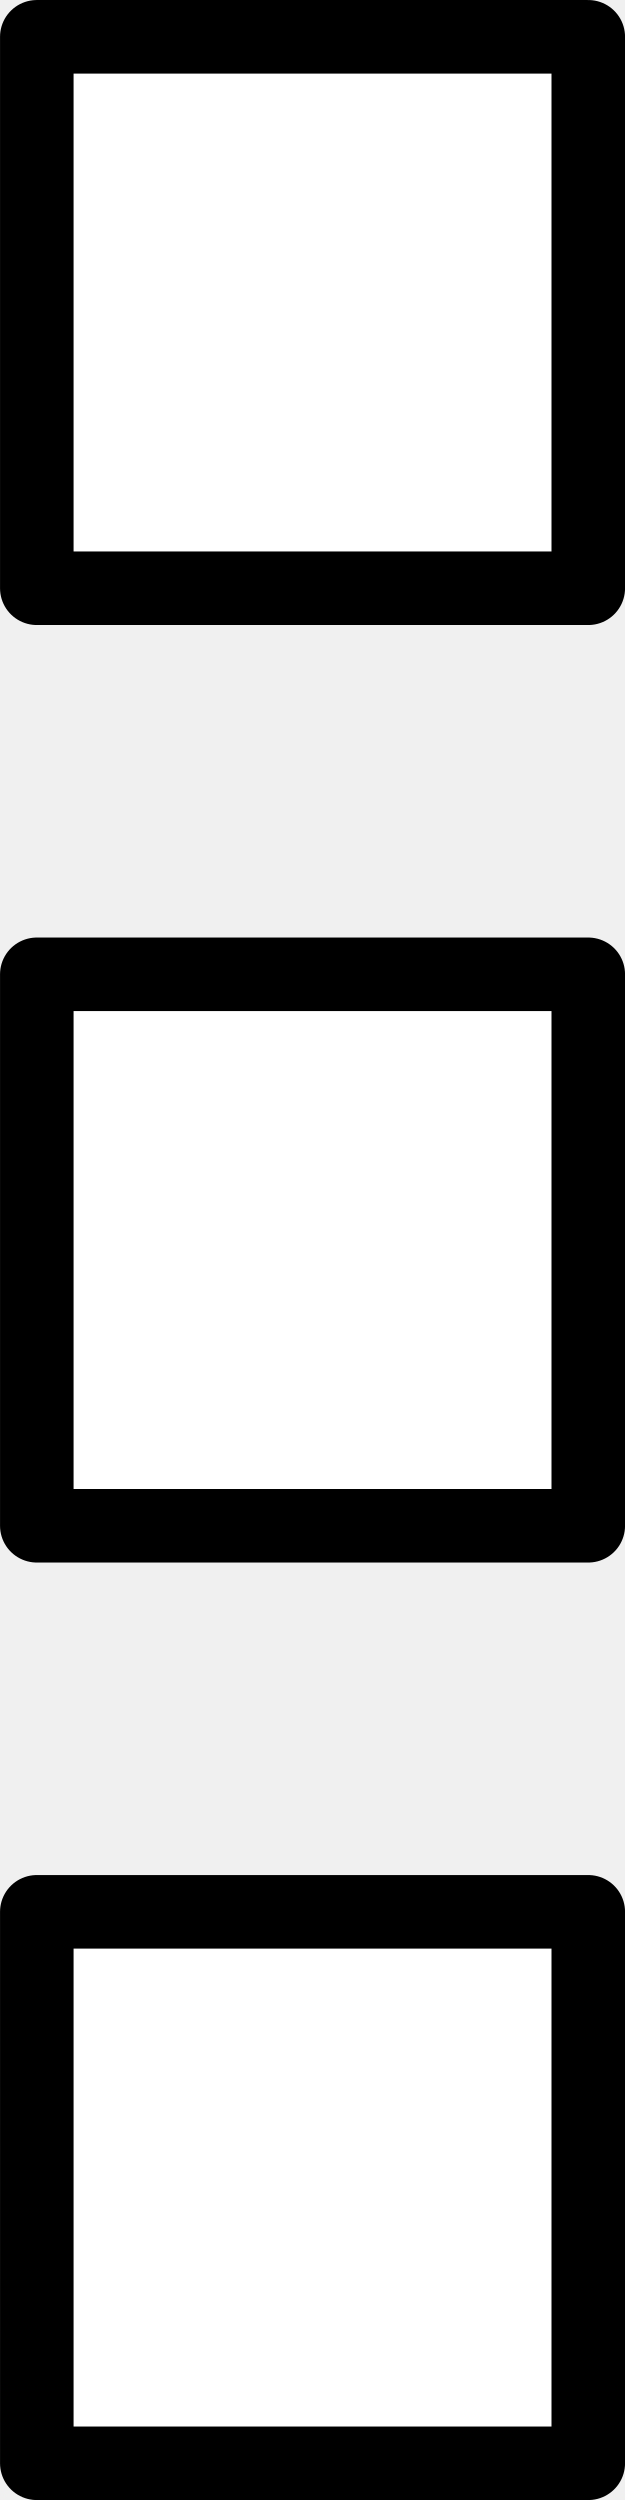
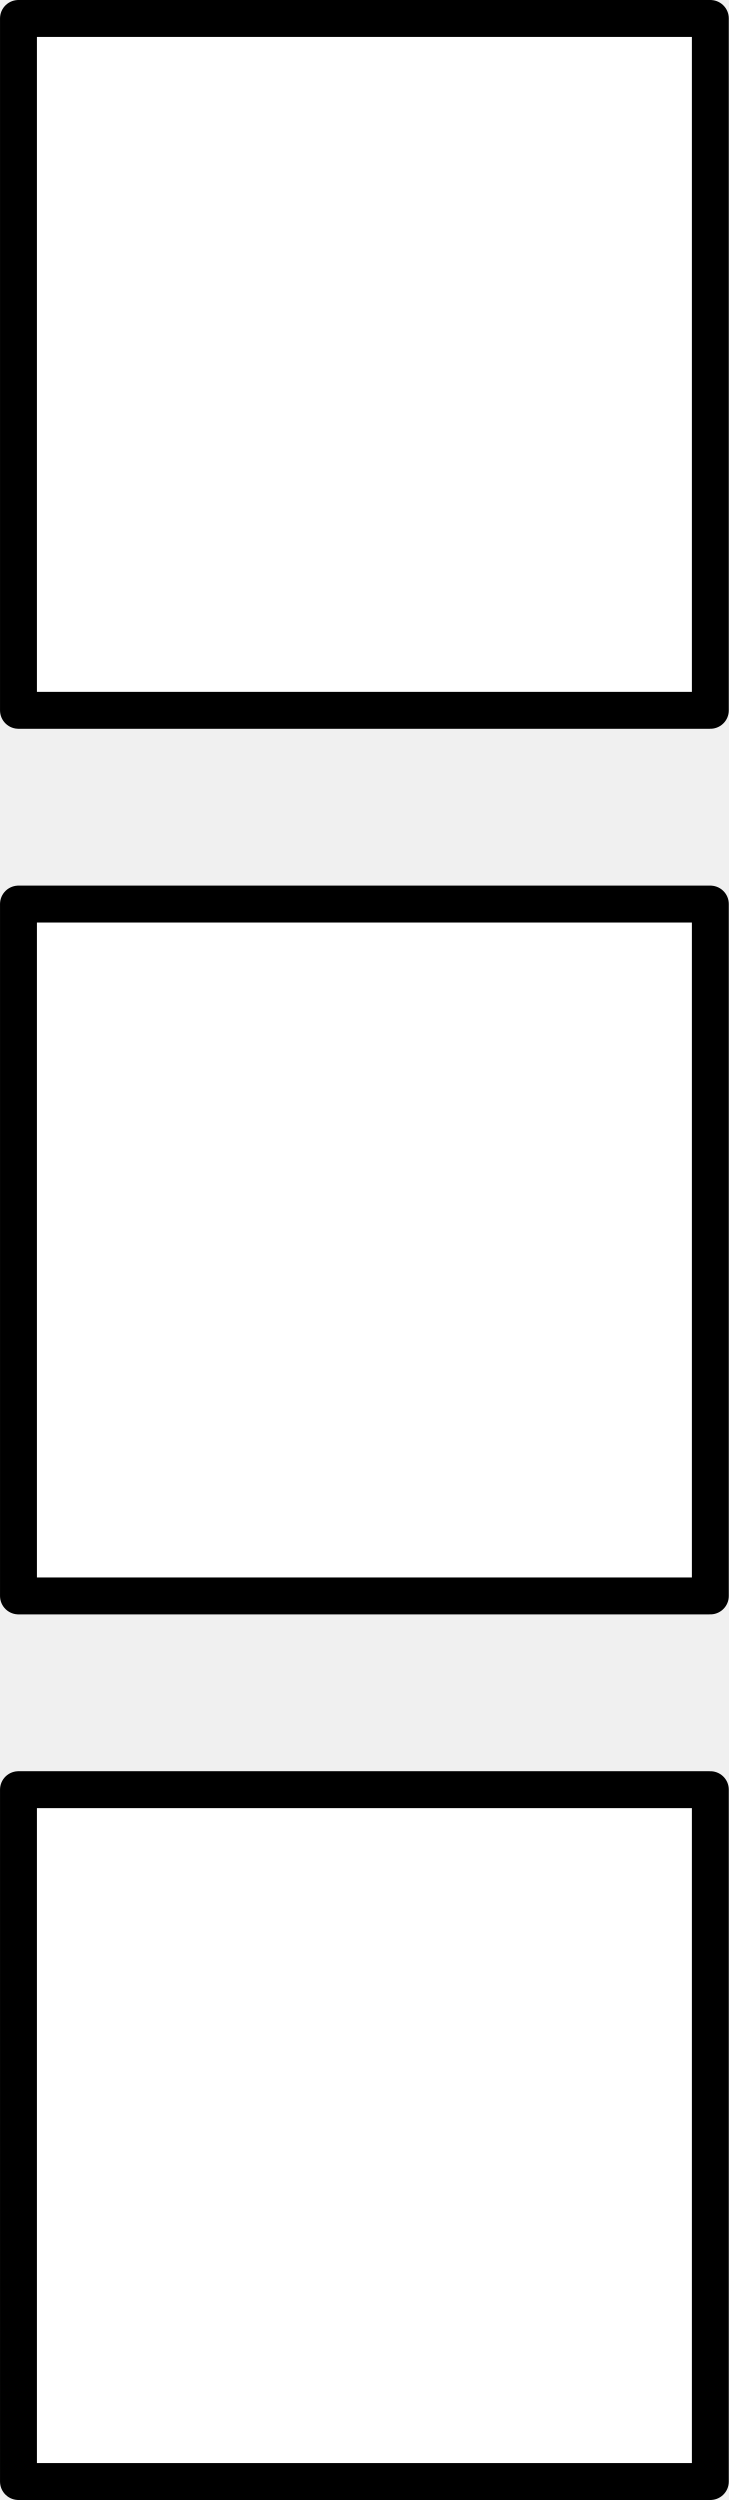
- <svg xmlns="http://www.w3.org/2000/svg" version="1.1" width="8.5pt" height="34pt" viewBox="53.159 87.358 8.5 34">
+ <svg xmlns="http://www.w3.org/2000/svg" version="1.1" width="19.75pt" height="67.75pt" viewBox="58.784 121.108 19.75 67.75">
  <g id="page1">
-     <g transform="matrix(0.996264 0 0 0.996264 53.1594 87.3583)">
-       <path d="M 0.502 33.626L 8.03 33.626L 8.03 26.098L 0.502 26.098L 0.502 33.626Z" fill="#ffffff" />
+     <g transform="matrix(0.996264 0 0 0.996264 58.7844 121.108)">
+       <path d="M 0.502 67.502L 19.322 67.502L 19.322 48.682L 0.502 48.682L 0.502 67.502Z" fill="#ffffff" />
    </g>
-     <g transform="matrix(0.996264 0 0 0.996264 53.1594 87.3583)">
-       <path d="M 0.502 33.626L 8.03 33.626L 8.03 26.098L 0.502 26.098L 0.502 33.626Z" fill="none" stroke="#000000" stroke-linecap="round" stroke-linejoin="round" stroke-miterlimit="10.037" stroke-width="1.004" />
+     <g transform="matrix(0.996264 0 0 0.996264 58.7844 121.108)">
+       <path d="M 0.502 67.502L 19.322 67.502L 19.322 48.682L 0.502 48.682L 0.502 67.502Z" fill="none" stroke="#000000" stroke-linecap="round" stroke-linejoin="round" stroke-miterlimit="10.037" stroke-width="1.004" />
    </g>
-     <g transform="matrix(0.996264 0 0 0.996264 53.1594 87.3583)">
-       <path d="M 0.502 20.828L 8.03 20.828L 8.03 13.3L 0.502 13.3L 0.502 20.828Z" fill="#ffffff" />
+     <g transform="matrix(0.996264 0 0 0.996264 58.7844 121.108)">
+       <path d="M 0.502 43.412L 19.322 43.412L 19.322 24.592L 0.502 24.592L 0.502 43.412Z" fill="#ffffff" />
    </g>
-     <g transform="matrix(0.996264 0 0 0.996264 53.1594 87.3583)">
-       <path d="M 0.502 20.828L 8.03 20.828L 8.03 13.3L 0.502 13.3L 0.502 20.828Z" fill="none" stroke="#000000" stroke-linecap="round" stroke-linejoin="round" stroke-miterlimit="10.037" stroke-width="1.004" />
+     <g transform="matrix(0.996264 0 0 0.996264 58.7844 121.108)">
+       <path d="M 0.502 43.412L 19.322 43.412L 19.322 24.592L 0.502 24.592L 0.502 43.412Z" fill="none" stroke="#000000" stroke-linecap="round" stroke-linejoin="round" stroke-miterlimit="10.037" stroke-width="1.004" />
    </g>
-     <g transform="matrix(0.996264 0 0 0.996264 53.1594 87.3583)">
-       <path d="M 0.502 8.03L 8.03 8.03L 8.03 0.502L 0.502 0.502L 0.502 8.03Z" fill="#ffffff" />
+     <g transform="matrix(0.996264 0 0 0.996264 58.7844 121.108)">
+       <path d="M 0.502 19.322L 19.322 19.322L 19.322 0.502L 0.502 0.502L 0.502 19.322Z" fill="#ffffff" />
    </g>
-     <g transform="matrix(0.996264 0 0 0.996264 53.1594 87.3583)">
-       <path d="M 0.502 8.03L 8.03 8.03L 8.03 0.502L 0.502 0.502L 0.502 8.03Z" fill="none" stroke="#000000" stroke-linecap="round" stroke-linejoin="round" stroke-miterlimit="10.037" stroke-width="1.004" />
+     <g transform="matrix(0.996264 0 0 0.996264 58.7844 121.108)">
+       <path d="M 0.502 19.322L 19.322 19.322L 19.322 0.502L 0.502 0.502L 0.502 19.322Z" fill="none" stroke="#000000" stroke-linecap="round" stroke-linejoin="round" stroke-miterlimit="10.037" stroke-width="1.004" />
    </g>
  </g>
</svg>
